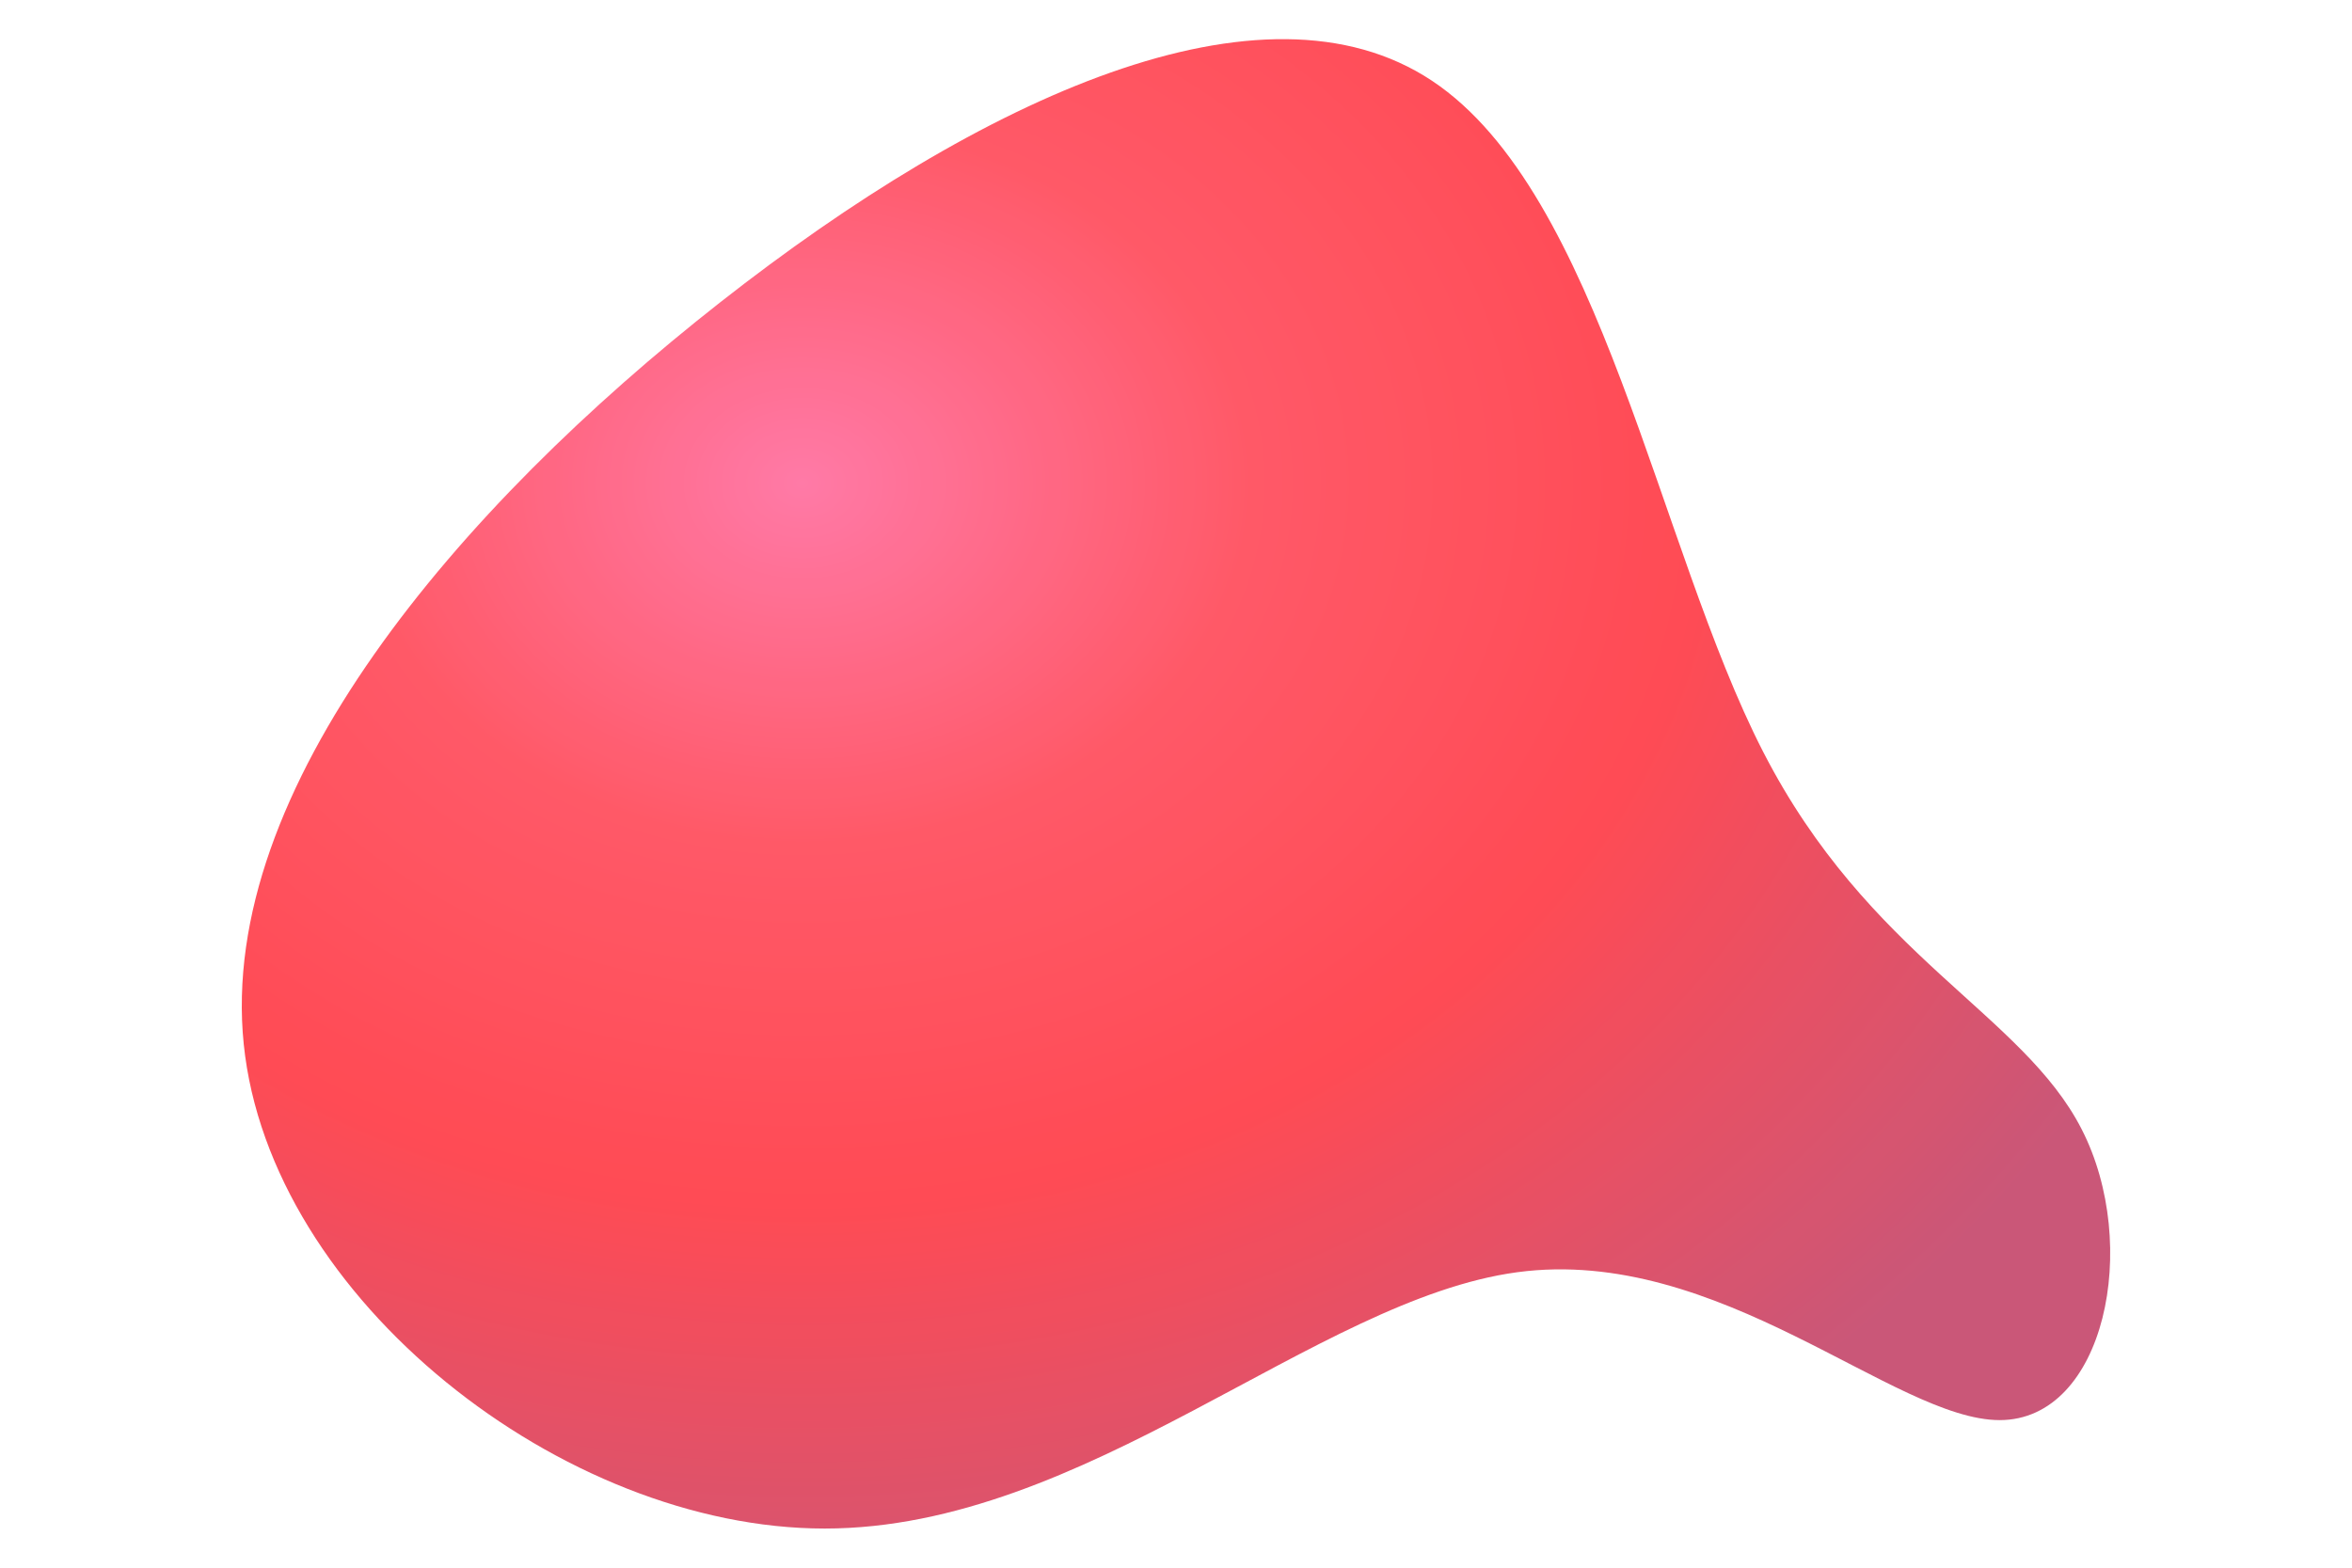
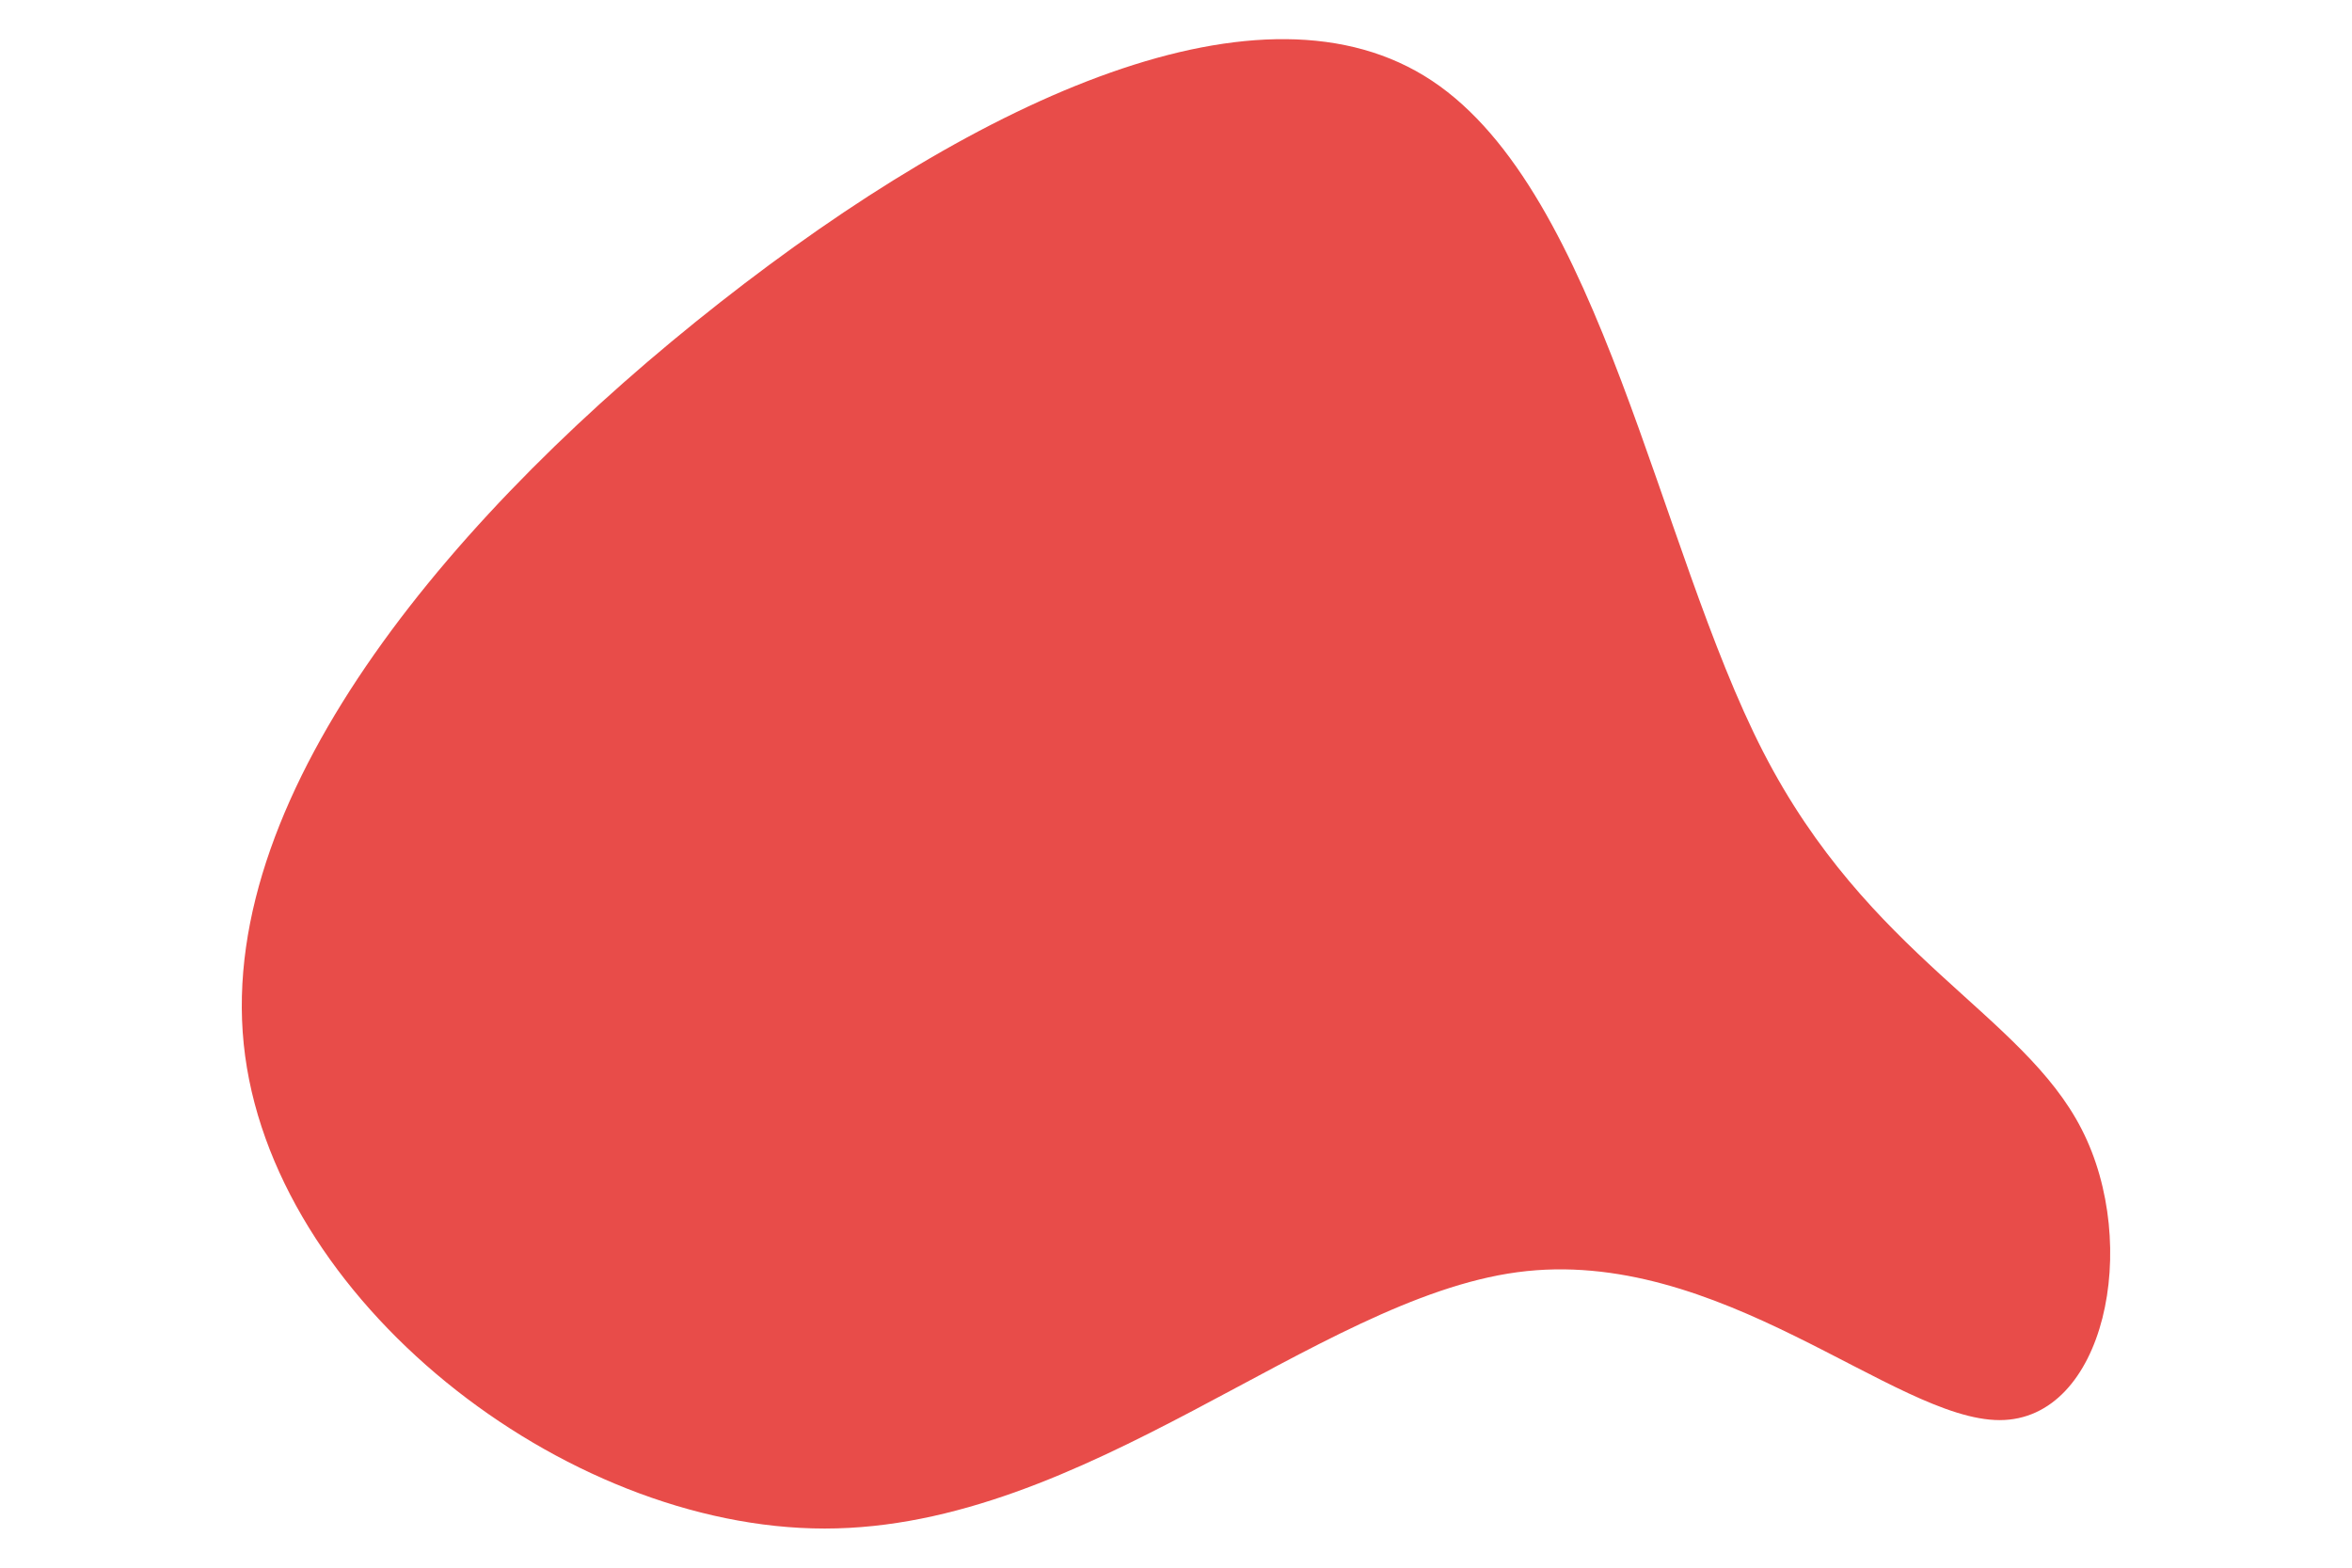
<svg xmlns="http://www.w3.org/2000/svg" id="visual" viewBox="0 0 900 600" width="900" height="600" version="1.1">
-   <defs>
-     <linearGradient id="modernRedGradient" x1="0%" y1="0%" x2="100%" y2="100%">
-       <stop offset="0%" style="stop-color:#FF6B6B;stop-opacity:1" />
-       <stop offset="25%" style="stop-color:#FF5252;stop-opacity:1" />
-       <stop offset="50%" style="stop-color:#F44336;stop-opacity:1" />
-       <stop offset="75%" style="stop-color:#E53935;stop-opacity:1" />
-       <stop offset="100%" style="stop-color:#C62828;stop-opacity:1" />
-     </linearGradient>
-     <radialGradient id="vibrantRedGradient" cx="30%" cy="30%" r="80%">
-       <stop offset="0%" style="stop-color:#FF6B9D;stop-opacity:1" />
-       <stop offset="30%" style="stop-color:#FF4757;stop-opacity:1" />
-       <stop offset="60%" style="stop-color:#FF3742;stop-opacity:1" />
-       <stop offset="100%" style="stop-color:#C44569;stop-opacity:1" />
-     </radialGradient>
-   </defs>
  <g transform="translate(590.9674 409.6179)">
-     <path d="M83.7 -121.9C124 -43.4 183 -21.7 205.6 22.6C228.3 66.9 214.5 133.9 174.2 133.9C133.9 133.9 66.9 66.9 -10.4 77.3C-87.7 87.7 -175.4 175.4 -275.4 175.4C-375.4 175.4 -487.7 87.7 -497.7 -10C-507.7 -107.7 -415.4 -215.4 -315.4 -293.9C-215.4 -372.4 -107.7 -421.7 -43 -378.7C21.7 -335.7 43.4 -200.4 83.7 -121.9" fill="url(#vibrantRedGradient)" opacity="0.9">
+     <path d="M83.7 -121.9C124 -43.4 183 -21.7 205.6 22.6C228.3 66.9 214.5 133.9 174.2 133.9C133.9 133.9 66.9 66.9 -10.4 77.3C-87.7 87.7 -175.4 175.4 -275.4 175.4C-375.4 175.4 -487.7 87.7 -497.7 -10C-507.7 -107.7 -415.4 -215.4 -315.4 -293.9C-215.4 -372.4 -107.7 -421.7 -43 -378.7C21.7 -335.7 43.4 -200.4 83.7 -121.9" fill="#E53935" opacity="0.9">
    </path>
  </g>
</svg>
